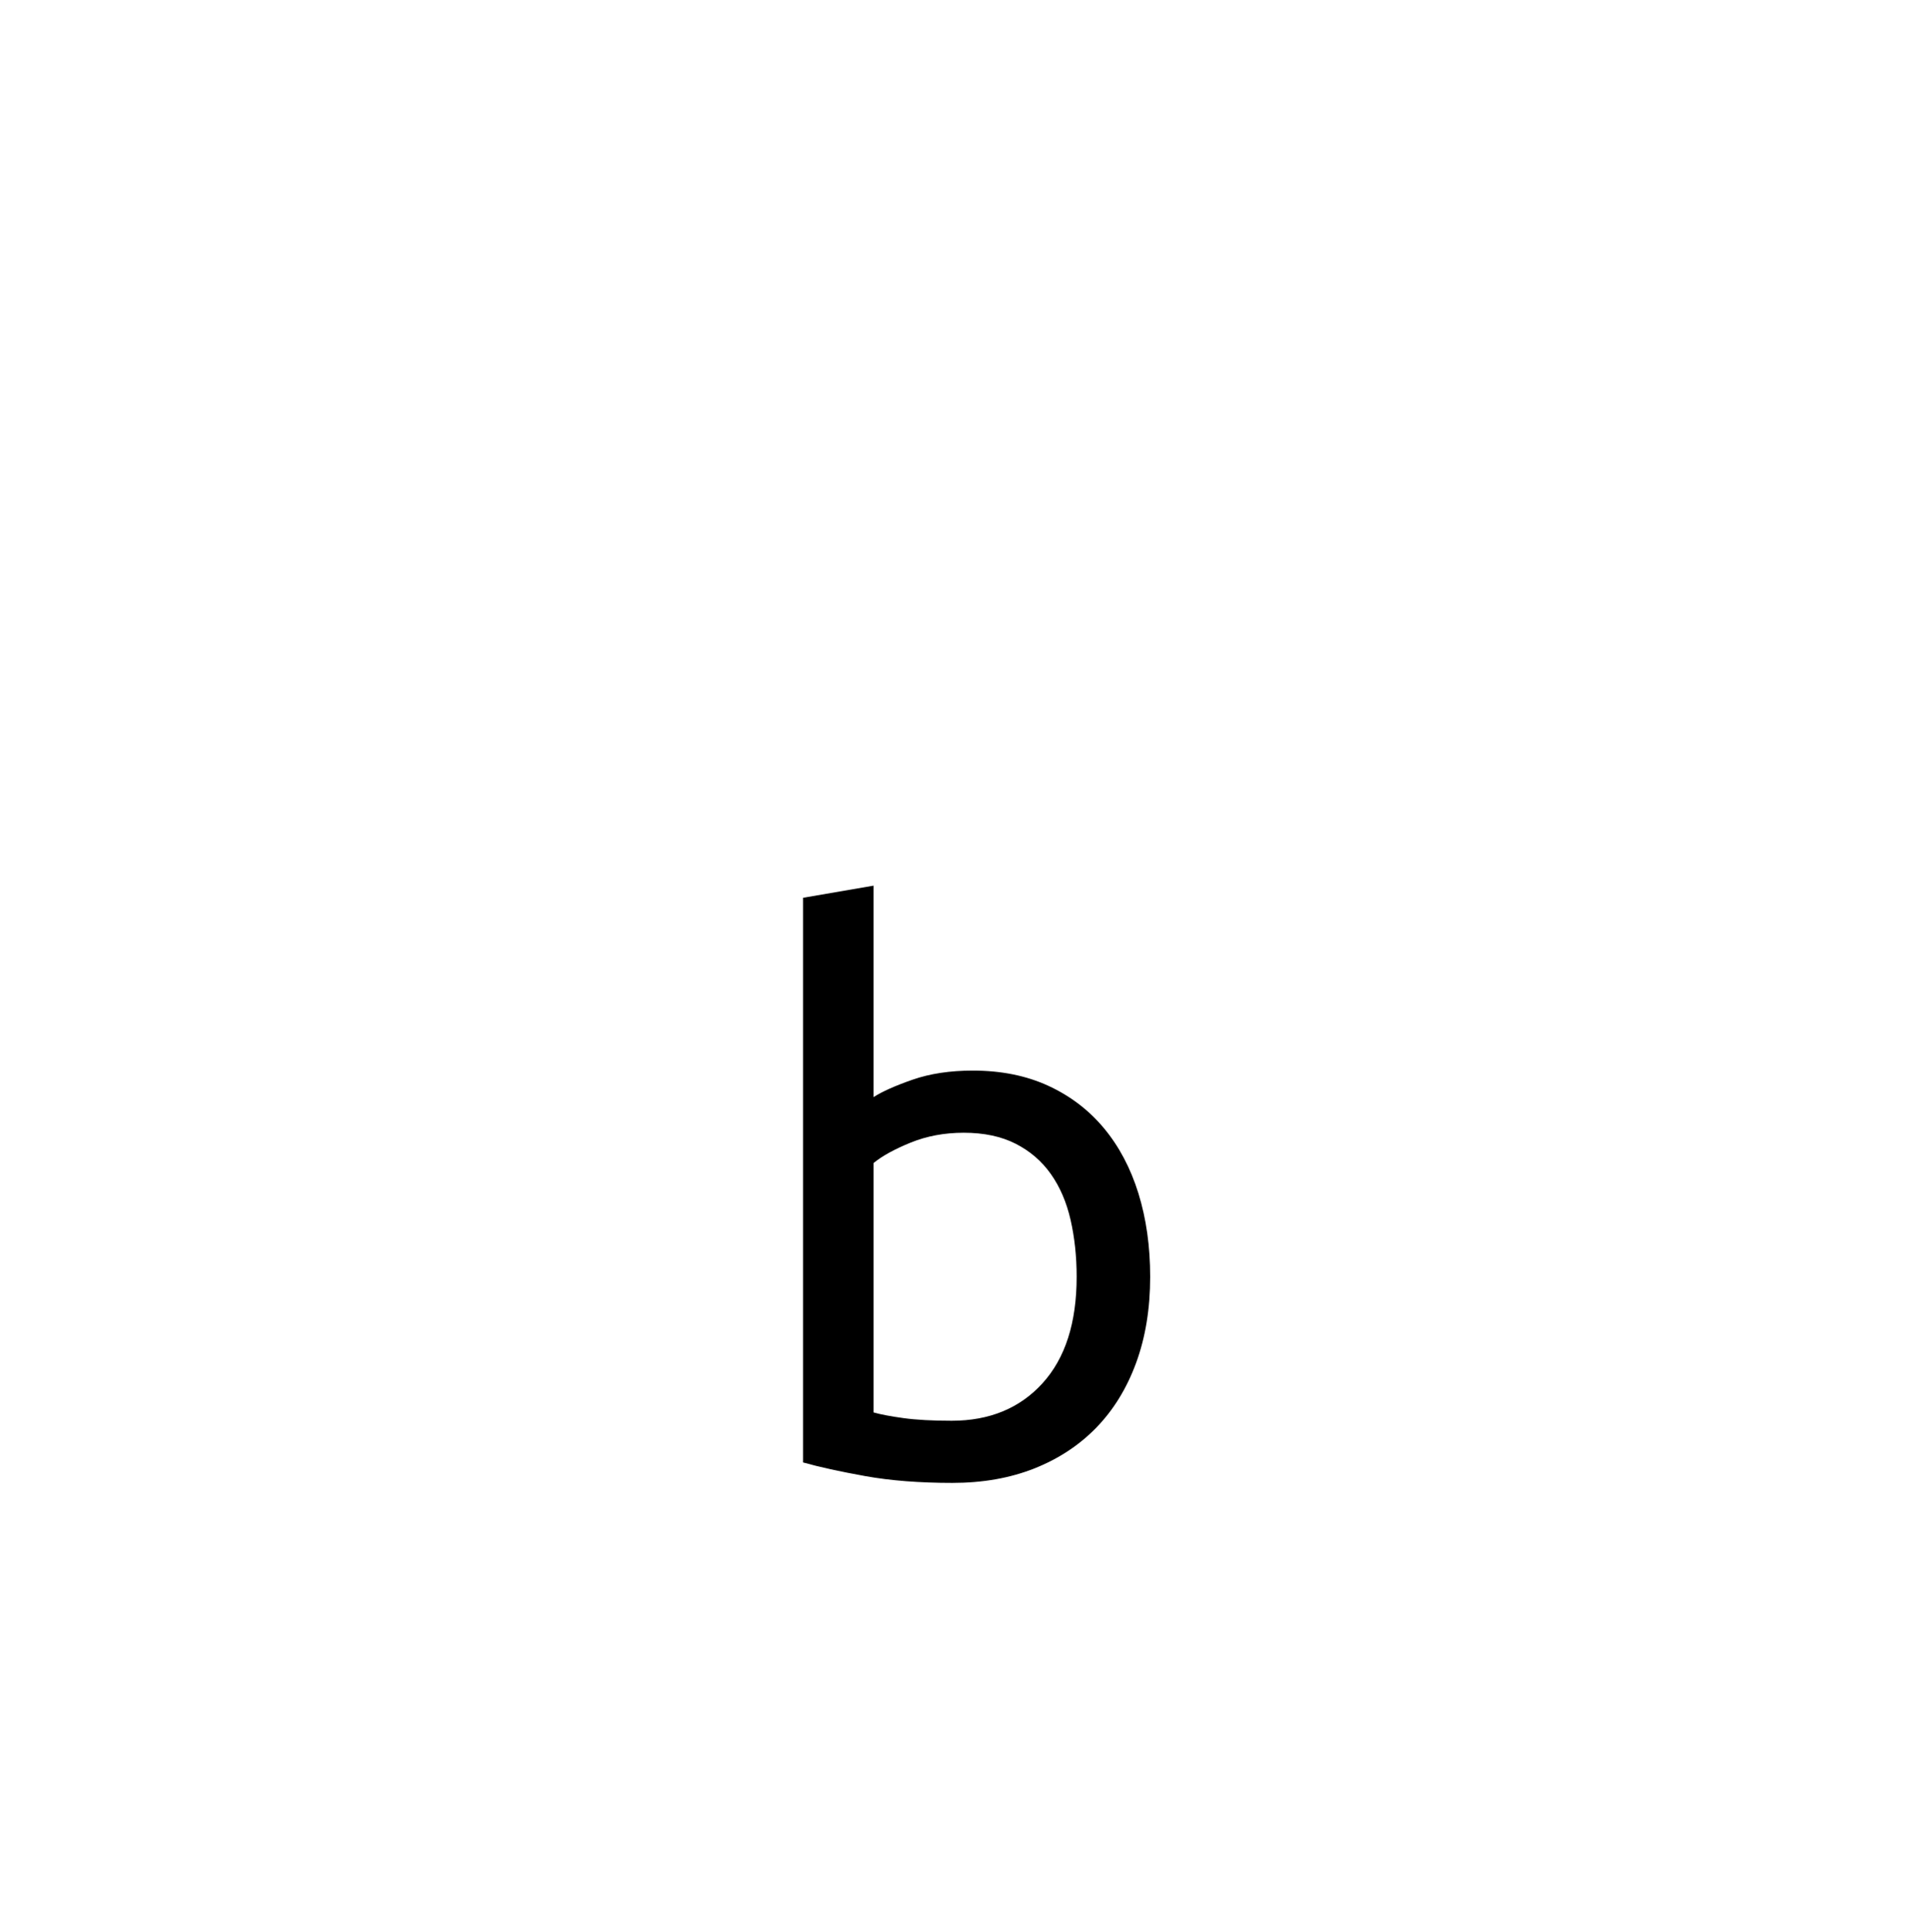
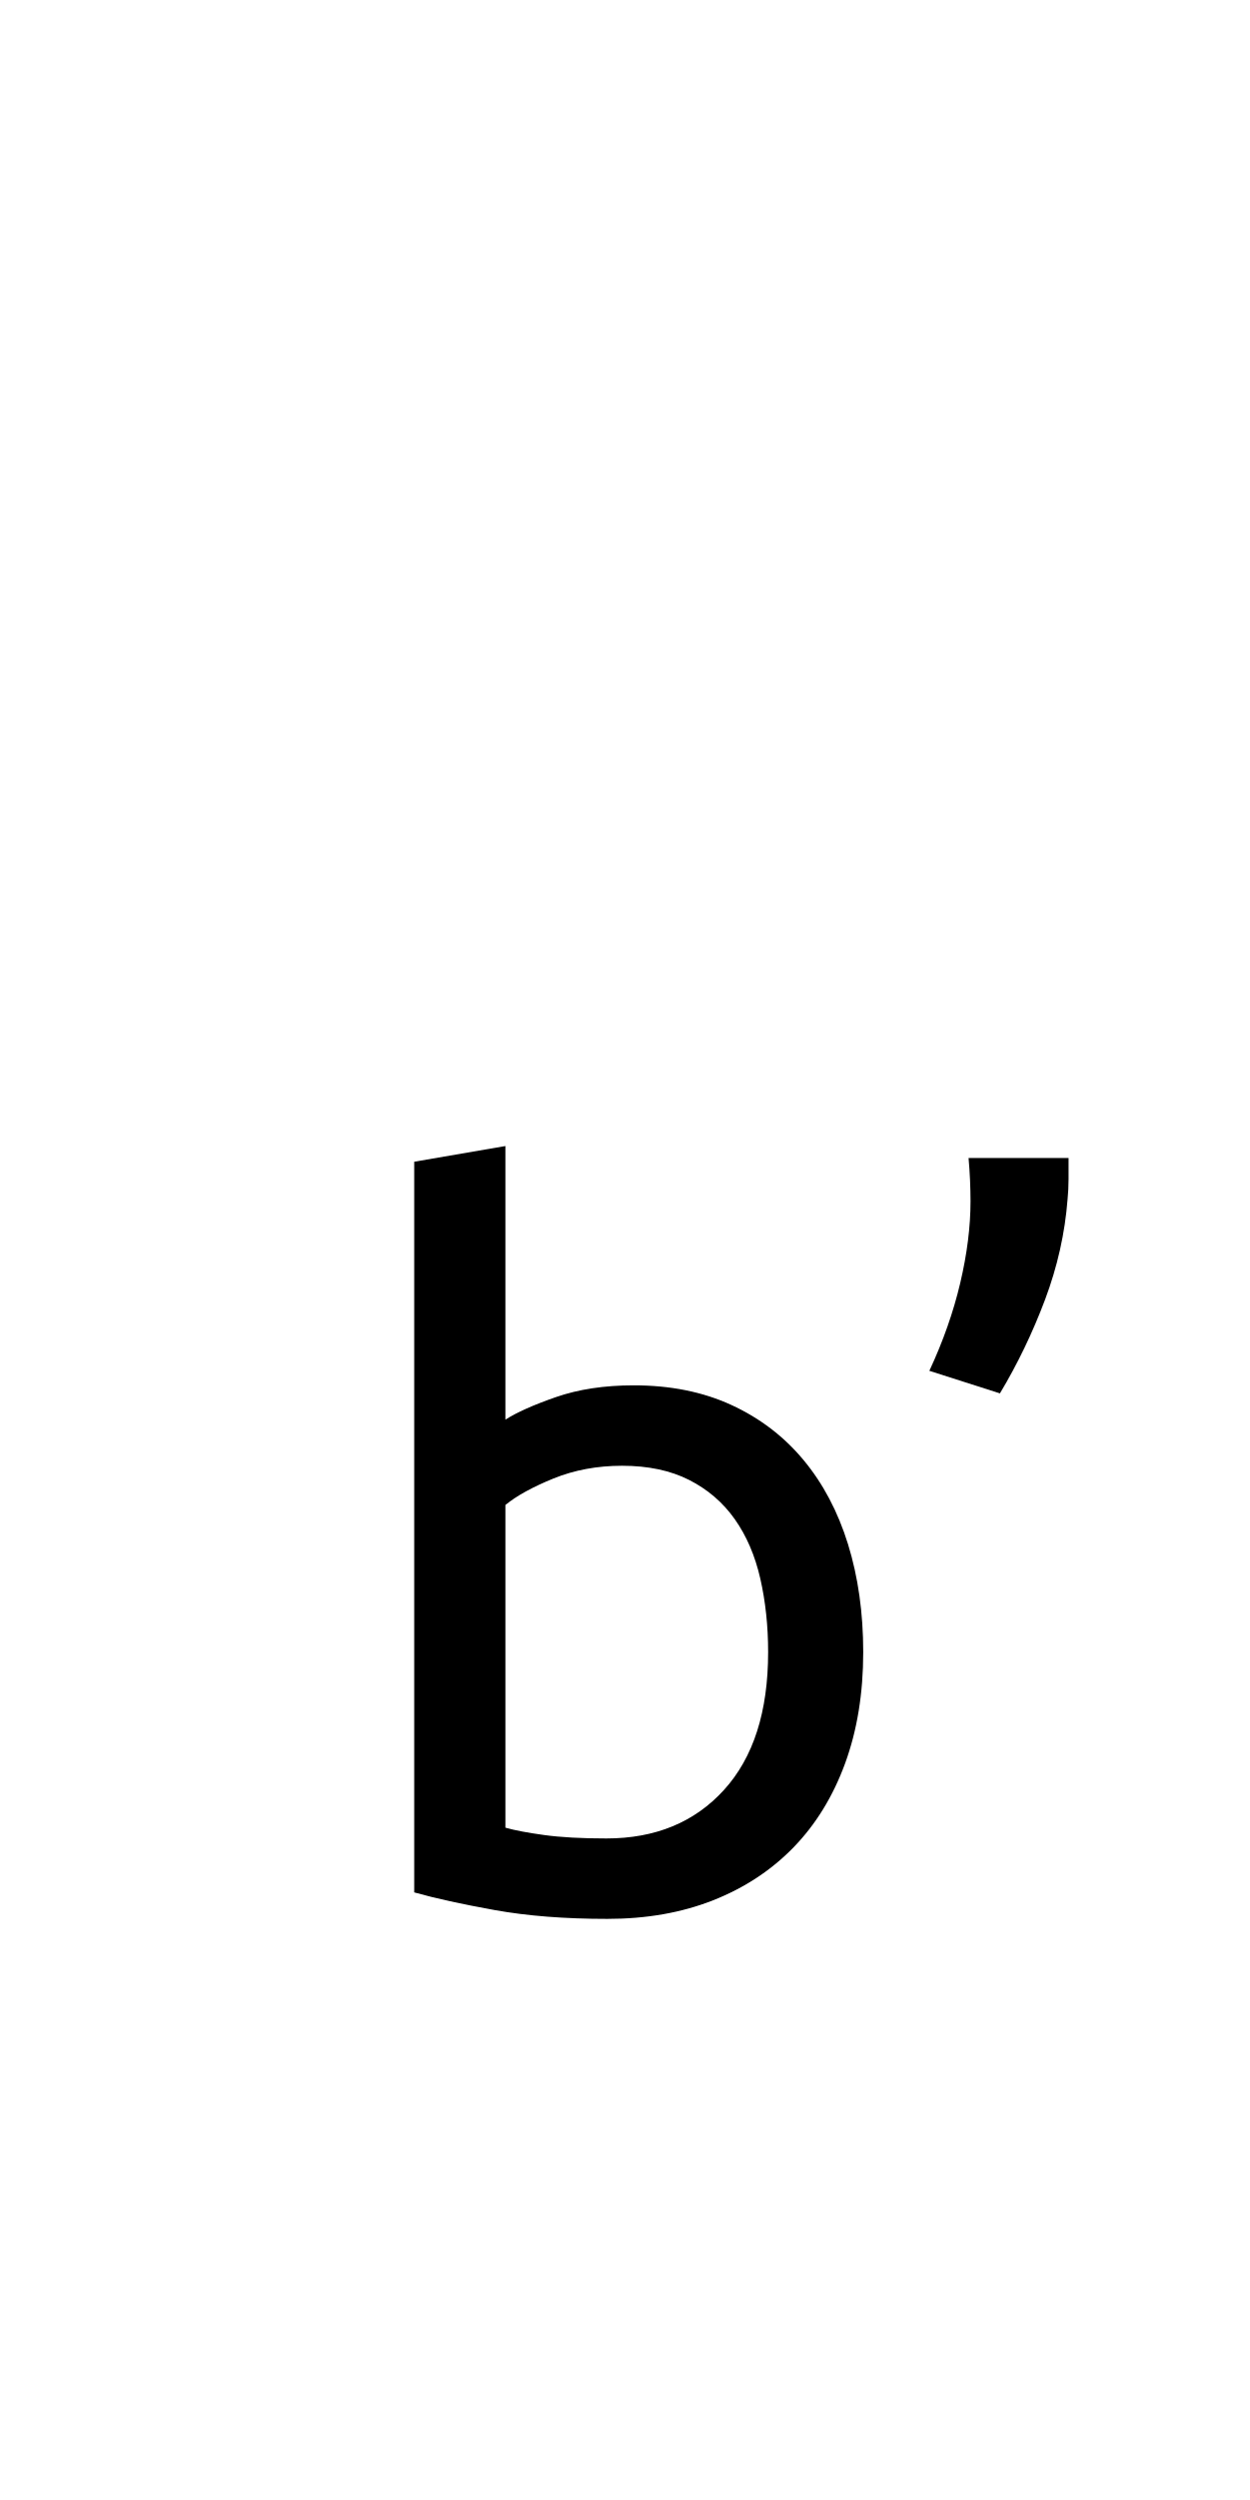
- <svg xmlns="http://www.w3.org/2000/svg" version="1.1" x="0px" y="0px" width="566.93px" height="566.93px" viewBox="0 0 566.93 566.93" enable-background="new 0 0 566.93 566.93" xml:space="preserve">
+ <svg xmlns="http://www.w3.org/2000/svg" version="1.1" x="0px" y="0px" width="283.465px" height="566.93px" viewBox="0 0 283.465 566.93" enable-background="new 0 0 283.465 566.93" xml:space="preserve">
  <g id="fond" display="none">
-     <rect x="-6701.873" y="-8544.855" display="inline" fill-rule="evenodd" clip-rule="evenodd" fill="#58595B" width="16654.492" height="16572.797" />
+     <rect x="-6843.605" y="-8544.855" display="inline" fill-rule="evenodd" clip-rule="evenodd" fill="#58595B" width="16654.492" height="16572.797" />
  </g>
  <g id="en_cours">
</g>
  <g id="fini">
    <g>
-       <path d="M256.433,322.071c2.521-1.631,6.341-3.338,11.458-5.118c5.118-1.779,11.014-2.67,17.689-2.67    c8.305,0,15.686,1.484,22.138,4.45c6.453,2.969,11.904,7.12,16.354,12.46c4.45,5.34,7.822,11.72,10.124,19.135    c2.298,7.419,3.449,15.575,3.449,24.475c0,9.345-1.374,17.766-4.116,25.254c-2.747,7.491-6.64,13.833-11.681,19.023    c-5.044,5.193-11.125,9.199-18.245,12.015c-7.12,2.816-15.13,4.228-24.03,4.228c-9.644,0-18.172-0.667-25.587-2.002    c-7.419-1.336-13.5-2.671-18.245-4.006V263.554l20.692-3.56V322.071z M256.433,414.63c2.076,0.595,5.006,1.15,8.789,1.669    c3.783,0.521,8.49,0.778,14.129,0.778c11.125,0,20.024-3.671,26.7-11.014c6.675-7.342,10.012-17.762,10.012-31.261    c0-5.931-0.594-11.493-1.78-16.688c-1.189-5.19-3.115-9.679-5.785-13.461s-6.119-6.748-10.346-8.899    c-4.228-2.149-9.31-3.227-15.241-3.227c-5.639,0-10.829,0.967-15.575,2.893c-4.749,1.93-8.382,3.932-10.902,6.007V414.63z" />
+       <path d="M114.7,322.071c2.521-1.631,6.341-3.338,11.458-5.118c5.118-1.779,11.014-2.67,17.689-2.67    c8.305,0,15.686,1.484,22.138,4.45c6.453,2.969,11.904,7.12,16.354,12.46c4.45,5.34,7.822,11.72,10.124,19.135    c2.298,7.419,3.449,15.575,3.449,24.475c0,9.345-1.374,17.766-4.116,25.254c-2.747,7.491-6.64,13.833-11.681,19.023    c-5.044,5.193-11.125,9.199-18.245,12.015c-7.12,2.816-15.13,4.228-24.03,4.228c-9.644,0-18.172-0.667-25.587-2.002    c-7.419-1.336-13.5-2.671-18.245-4.006V263.554l20.692-3.56V322.071z M114.7,414.63c2.076,0.595,5.006,1.15,8.789,1.669    c3.783,0.521,8.49,0.778,14.129,0.778c11.125,0,20.024-3.671,26.7-11.014c6.675-7.342,10.012-17.762,10.012-31.261    c0-5.931-0.594-11.493-1.78-16.688c-1.189-5.19-3.115-9.679-5.785-13.461s-6.119-6.748-10.346-8.899    c-4.228-2.149-9.31-3.227-15.241-3.227c-5.639,0-10.829,0.967-15.575,2.893c-4.749,1.93-8.382,3.932-10.902,6.007V414.63z" />
+     </g>
+     <g>
+       <path d="M242.515,262.705c0,1.634,0,3.226,0,4.783s-0.076,3.08-0.222,4.562c-0.595,7.714-2.302,15.317-5.118,22.806    c-2.819,7.492-6.23,14.573-10.235,21.249l-16.02-5.118c3.115-6.675,5.451-13.312,7.009-19.913    c1.558-6.599,2.336-12.794,2.336-18.579c0-1.48-0.039-3.076-0.111-4.783c-0.077-1.704-0.188-3.372-0.334-5.006H242.515z" />
    </g>
  </g>
</svg>
